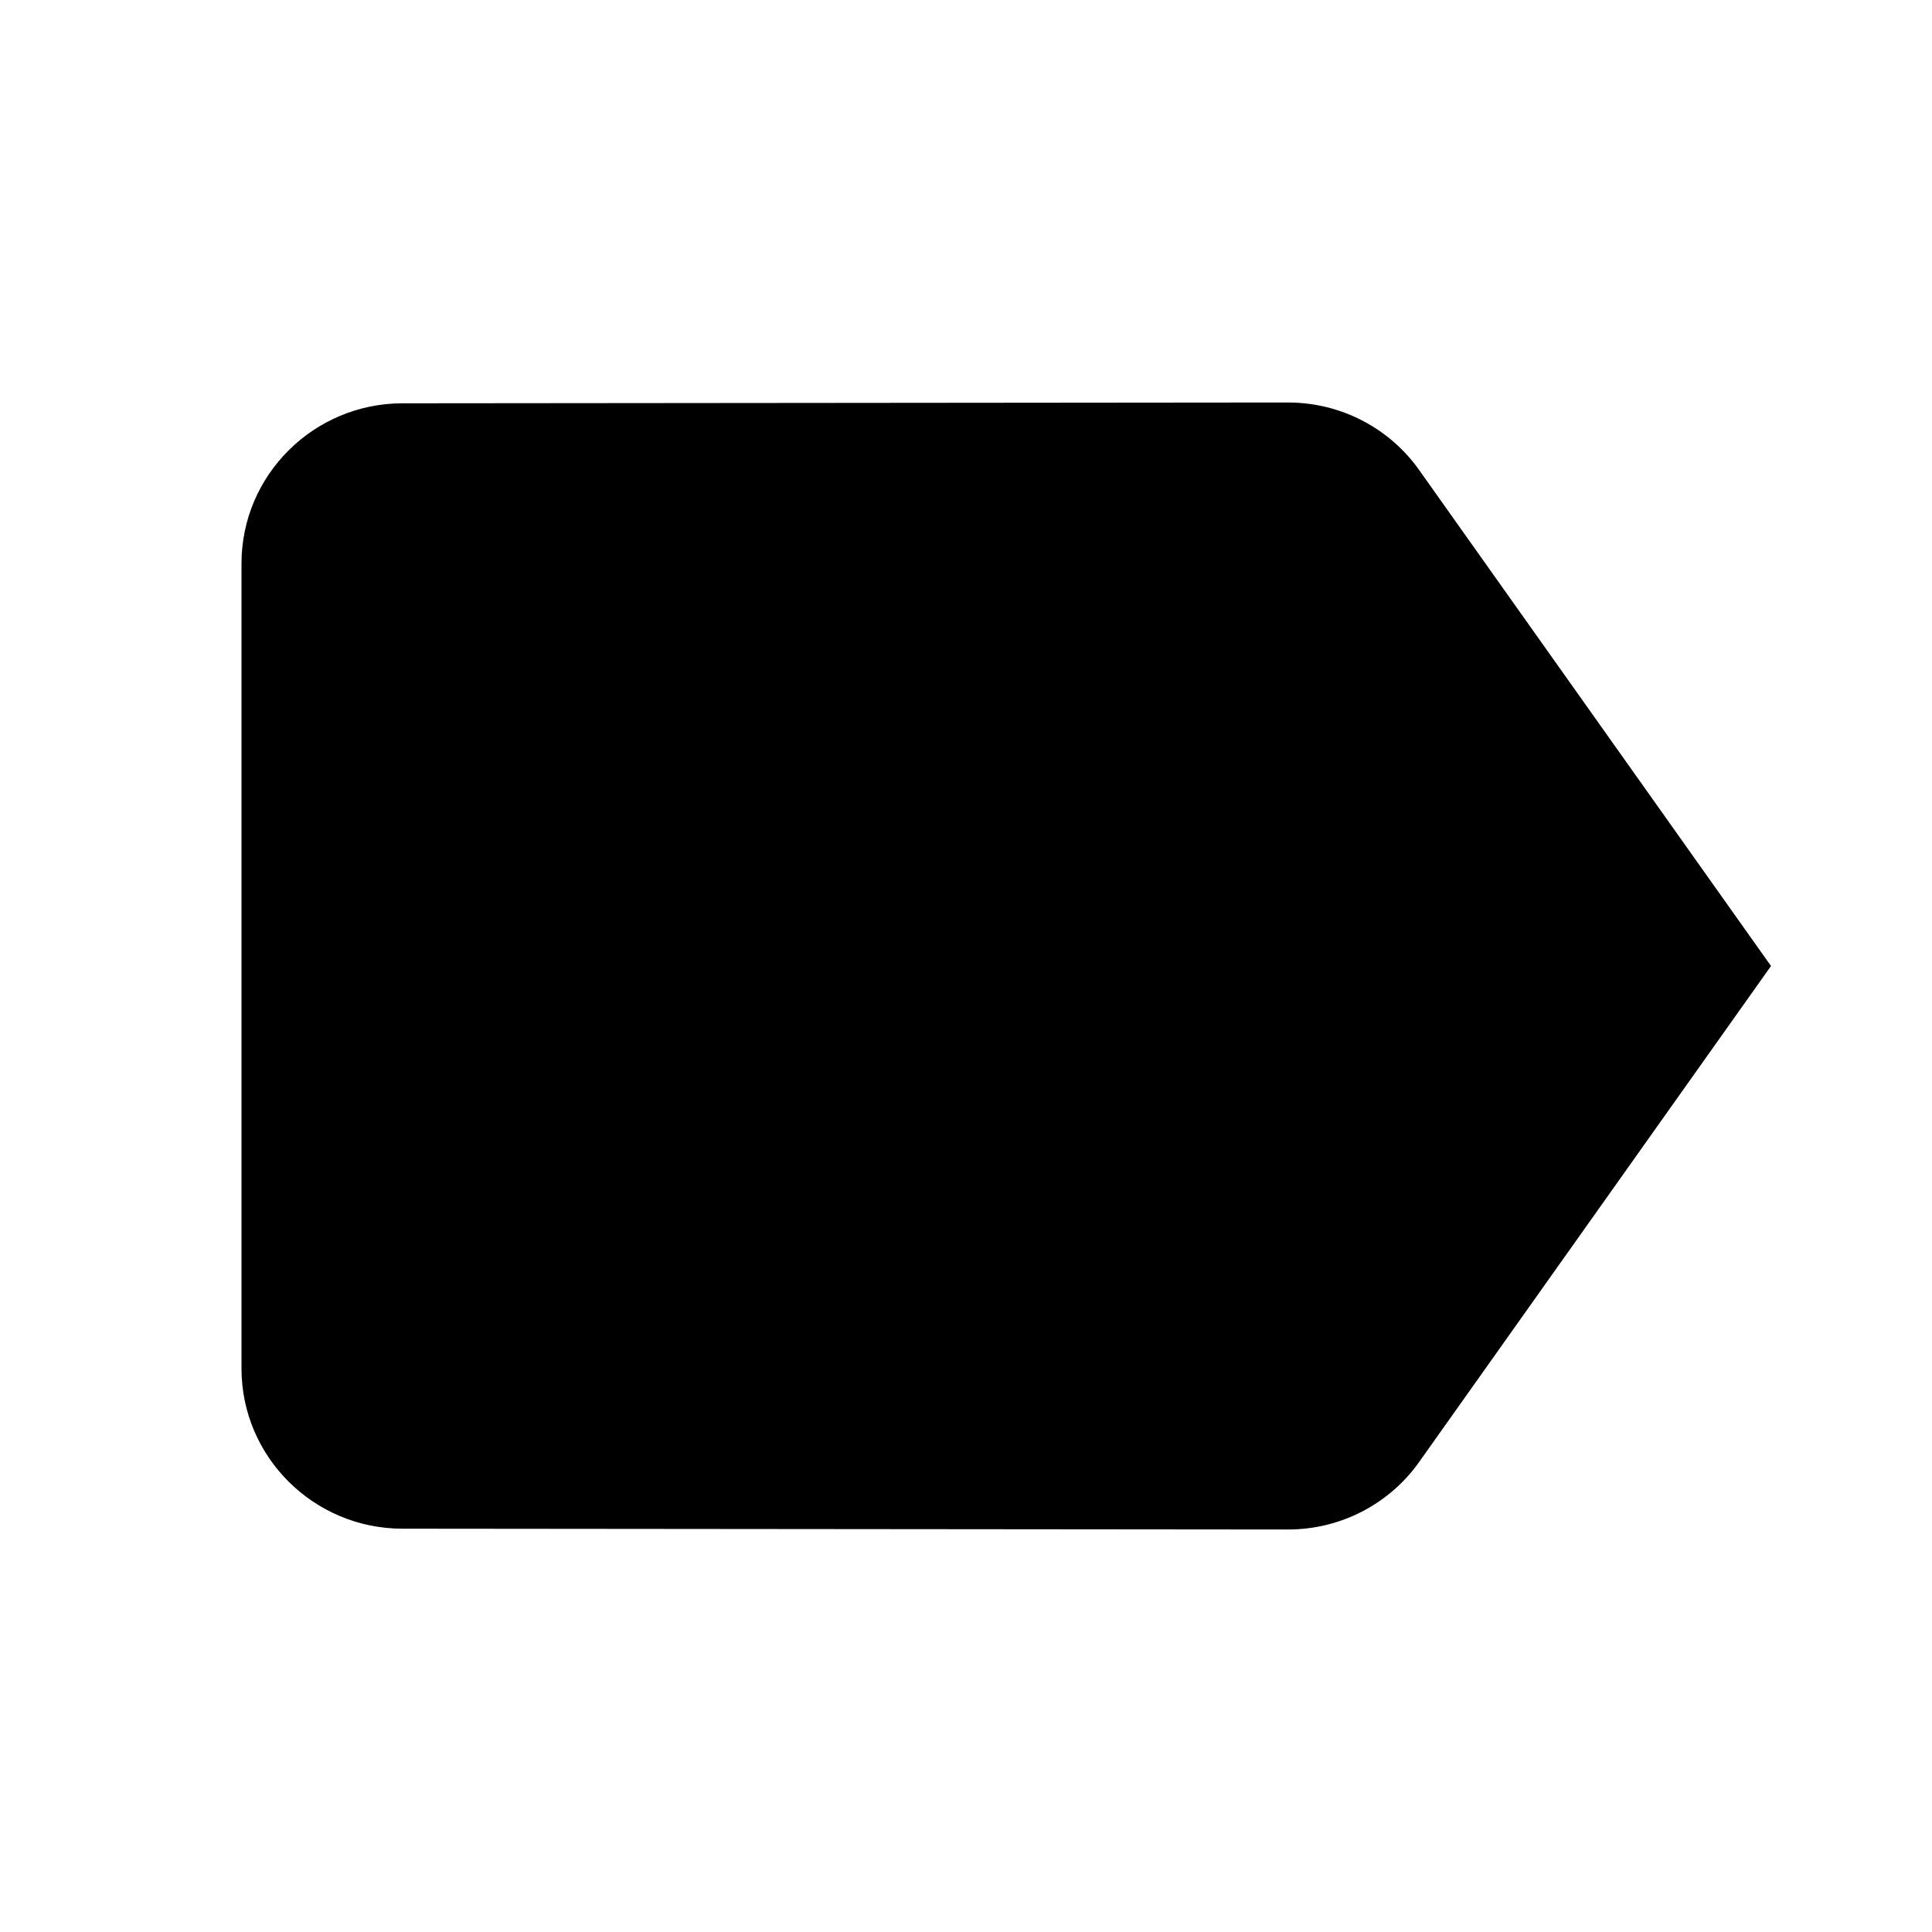
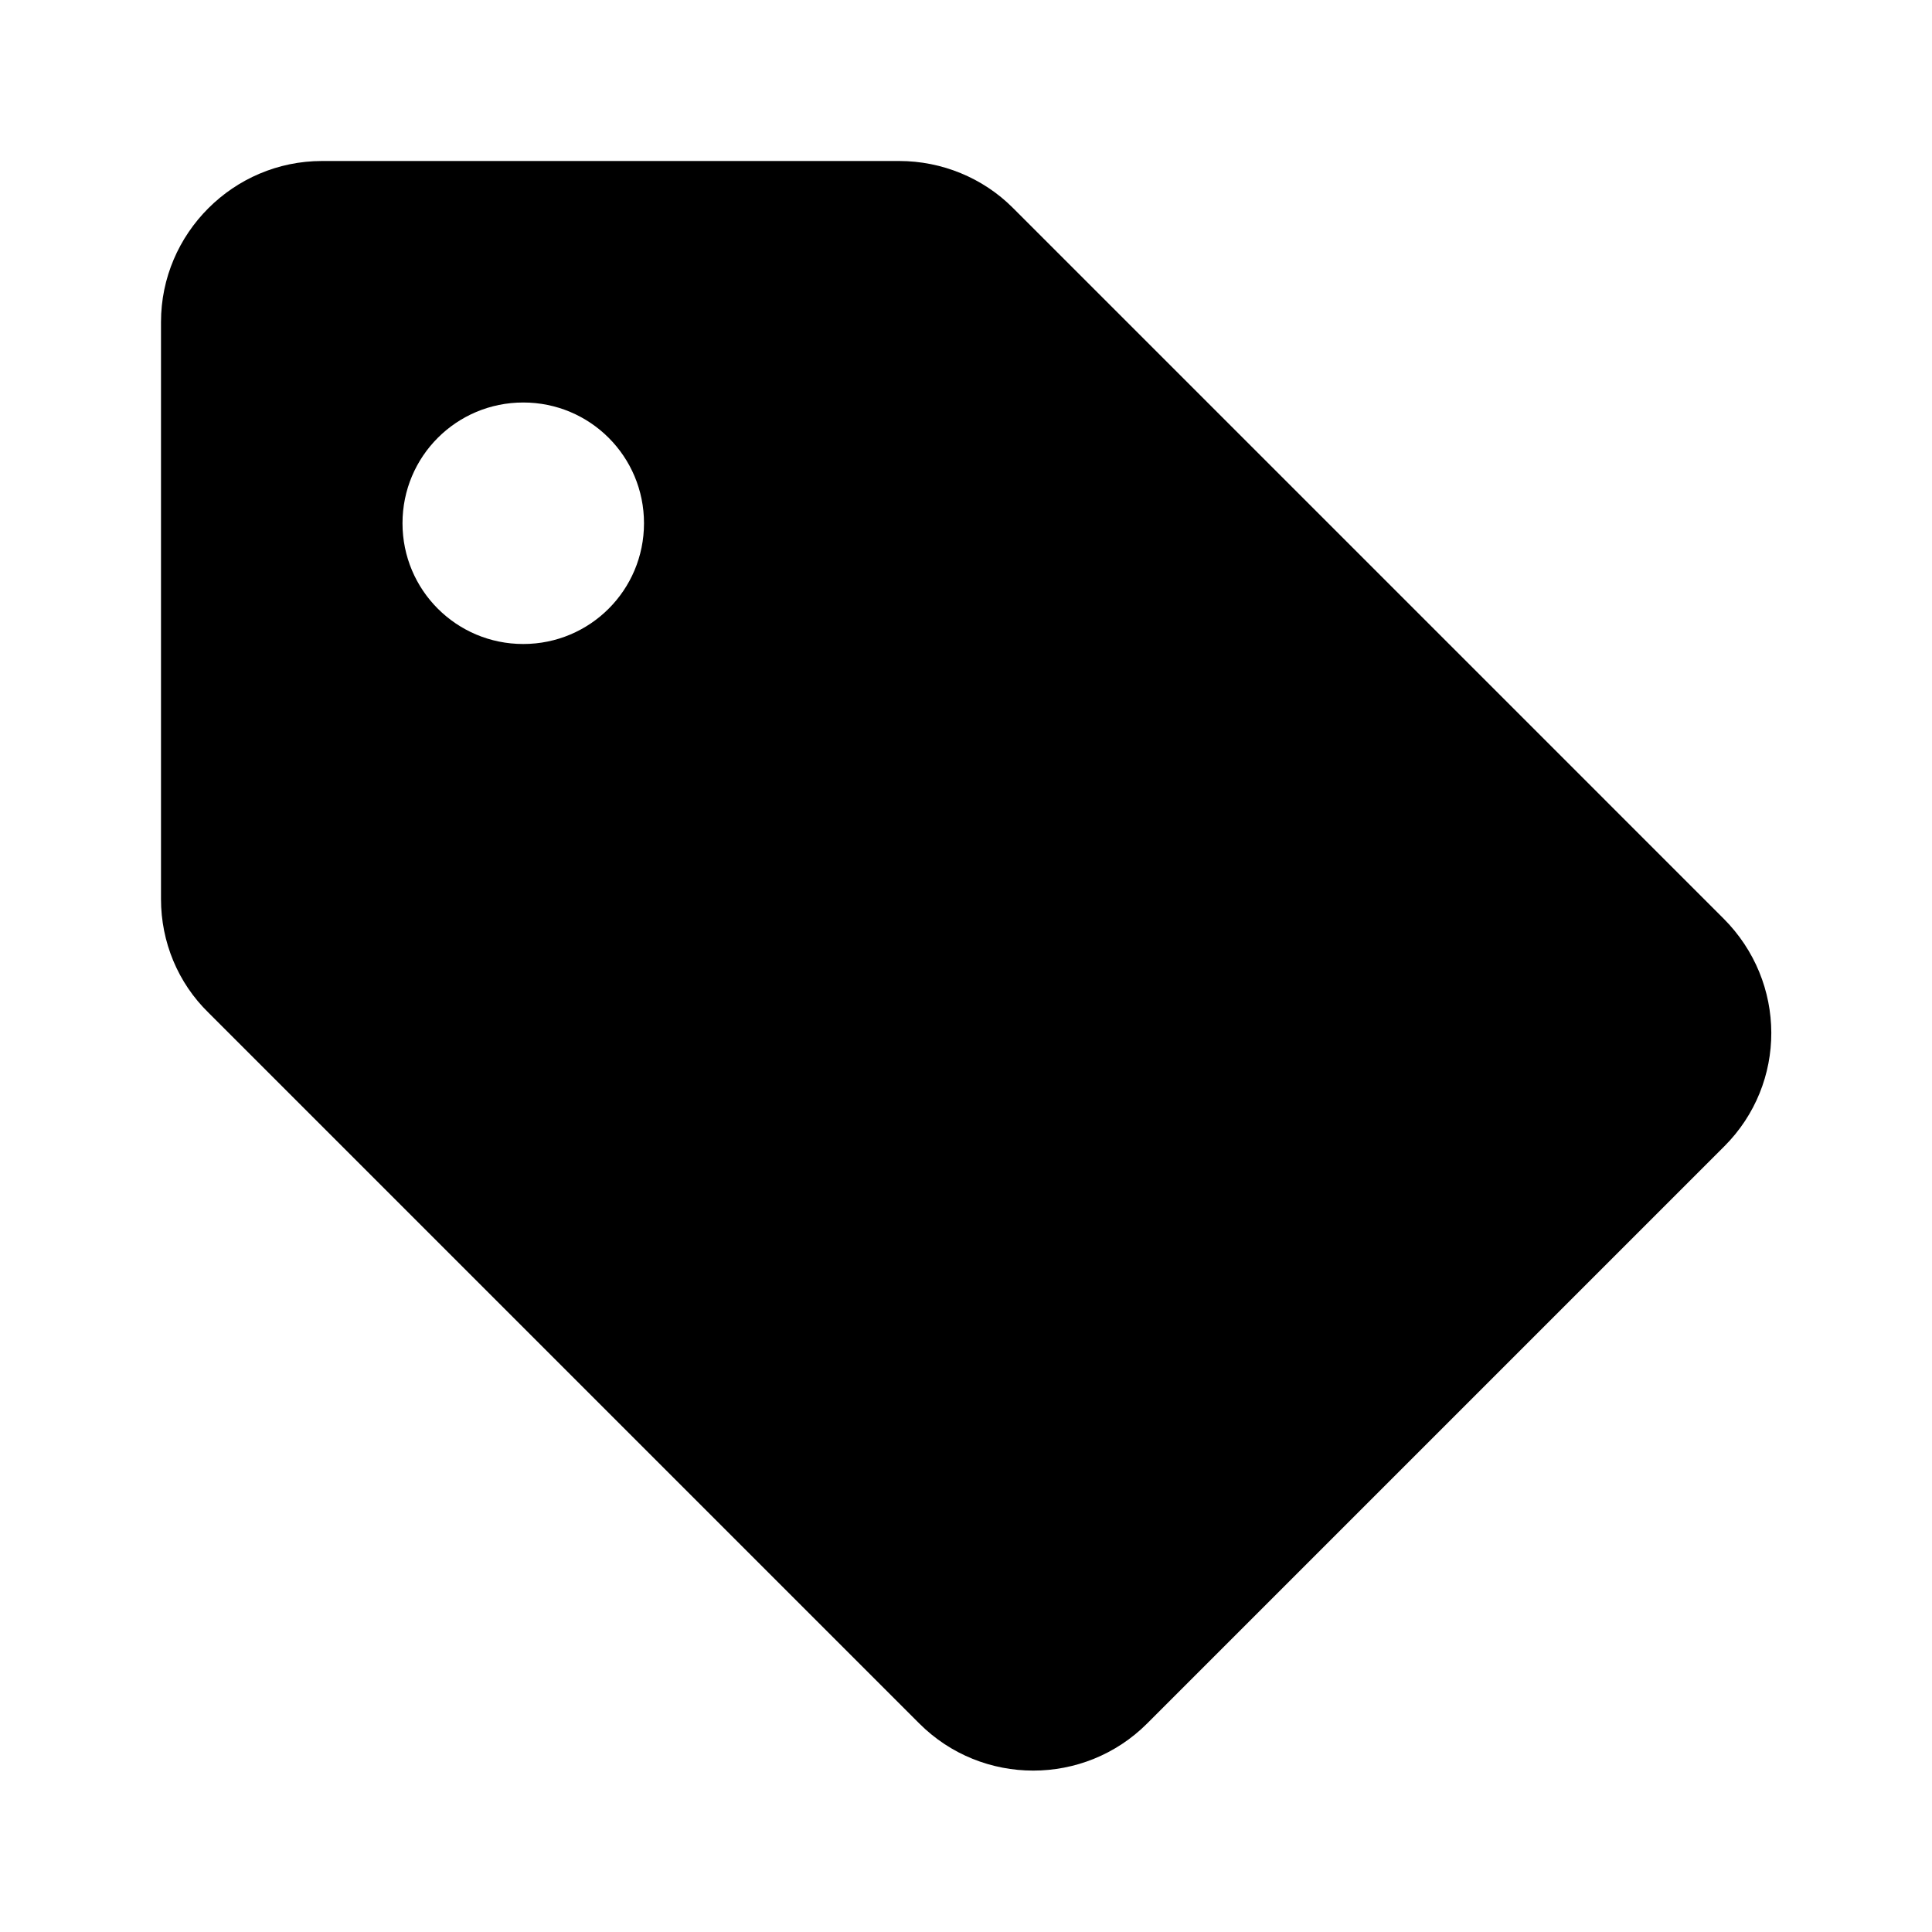
- <svg xmlns="http://www.w3.org/2000/svg" viewBox="0 0 24 24">
-   <path d="M0 0h24v24H0z" fill="none" />
-   <path d="M17.63 5.84C17.27 5.33 16.67 5 16 5L5 5.01C3.9 5.01 3 5.9 3 7v10c0 1.1.9 1.99 2 1.99L16 19c.67 0 1.27-.33 1.63-.84L22 12l-4.37-6.16z" />
+ <svg xmlns="http://www.w3.org/2000/svg" enable-background="new 0 0 24 24" viewBox="0 0 24 24">
+   <path d="M21.41,11.41l-8.83-8.83C12.21,2.21,11.7,2,11.17,2H4C2.9,2,2,2.9,2,4v7.17c0,0.53,0.21,1.04,0.59,1.41l8.83,8.83 c0.78,0.78,2.05,0.78,2.83,0l7.17-7.17C22.2,13.46,22.2,12.2,21.41,11.41z M6.5,8C5.67,8,5,7.33,5,6.5S5.67,5,6.5,5S8,5.67,8,6.5 S7.33,8,6.5,8z" />
</svg>
